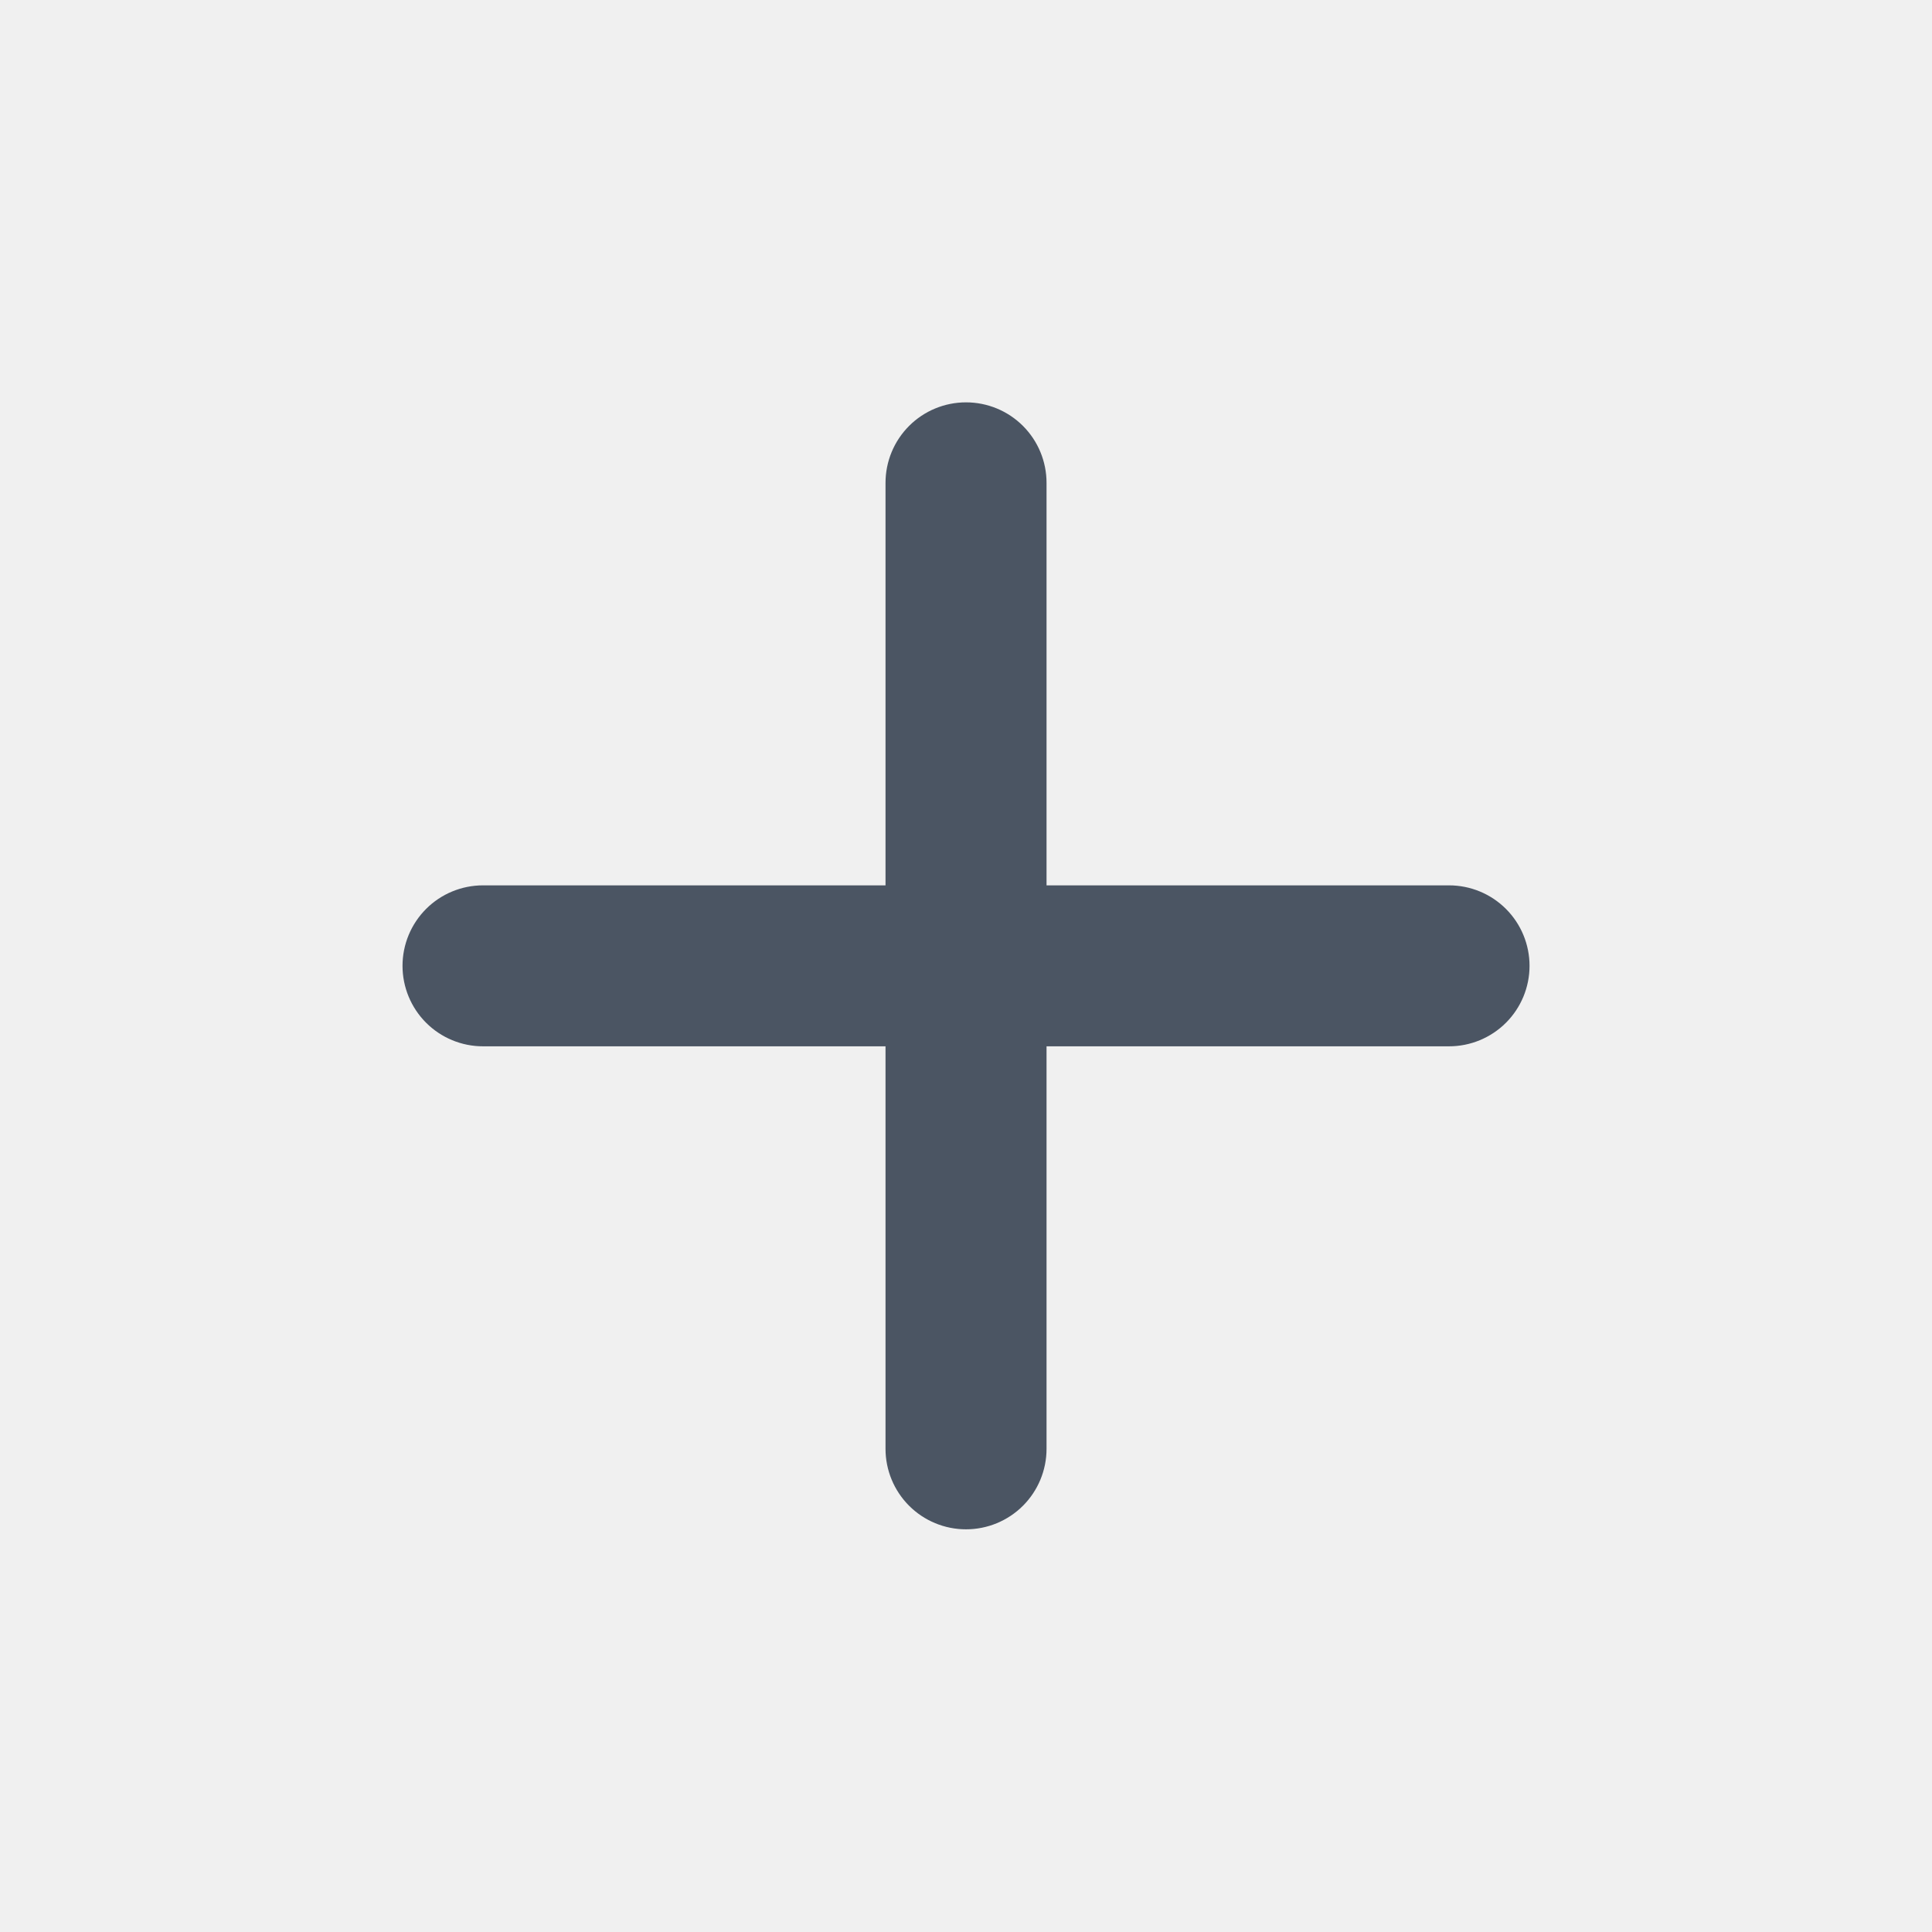
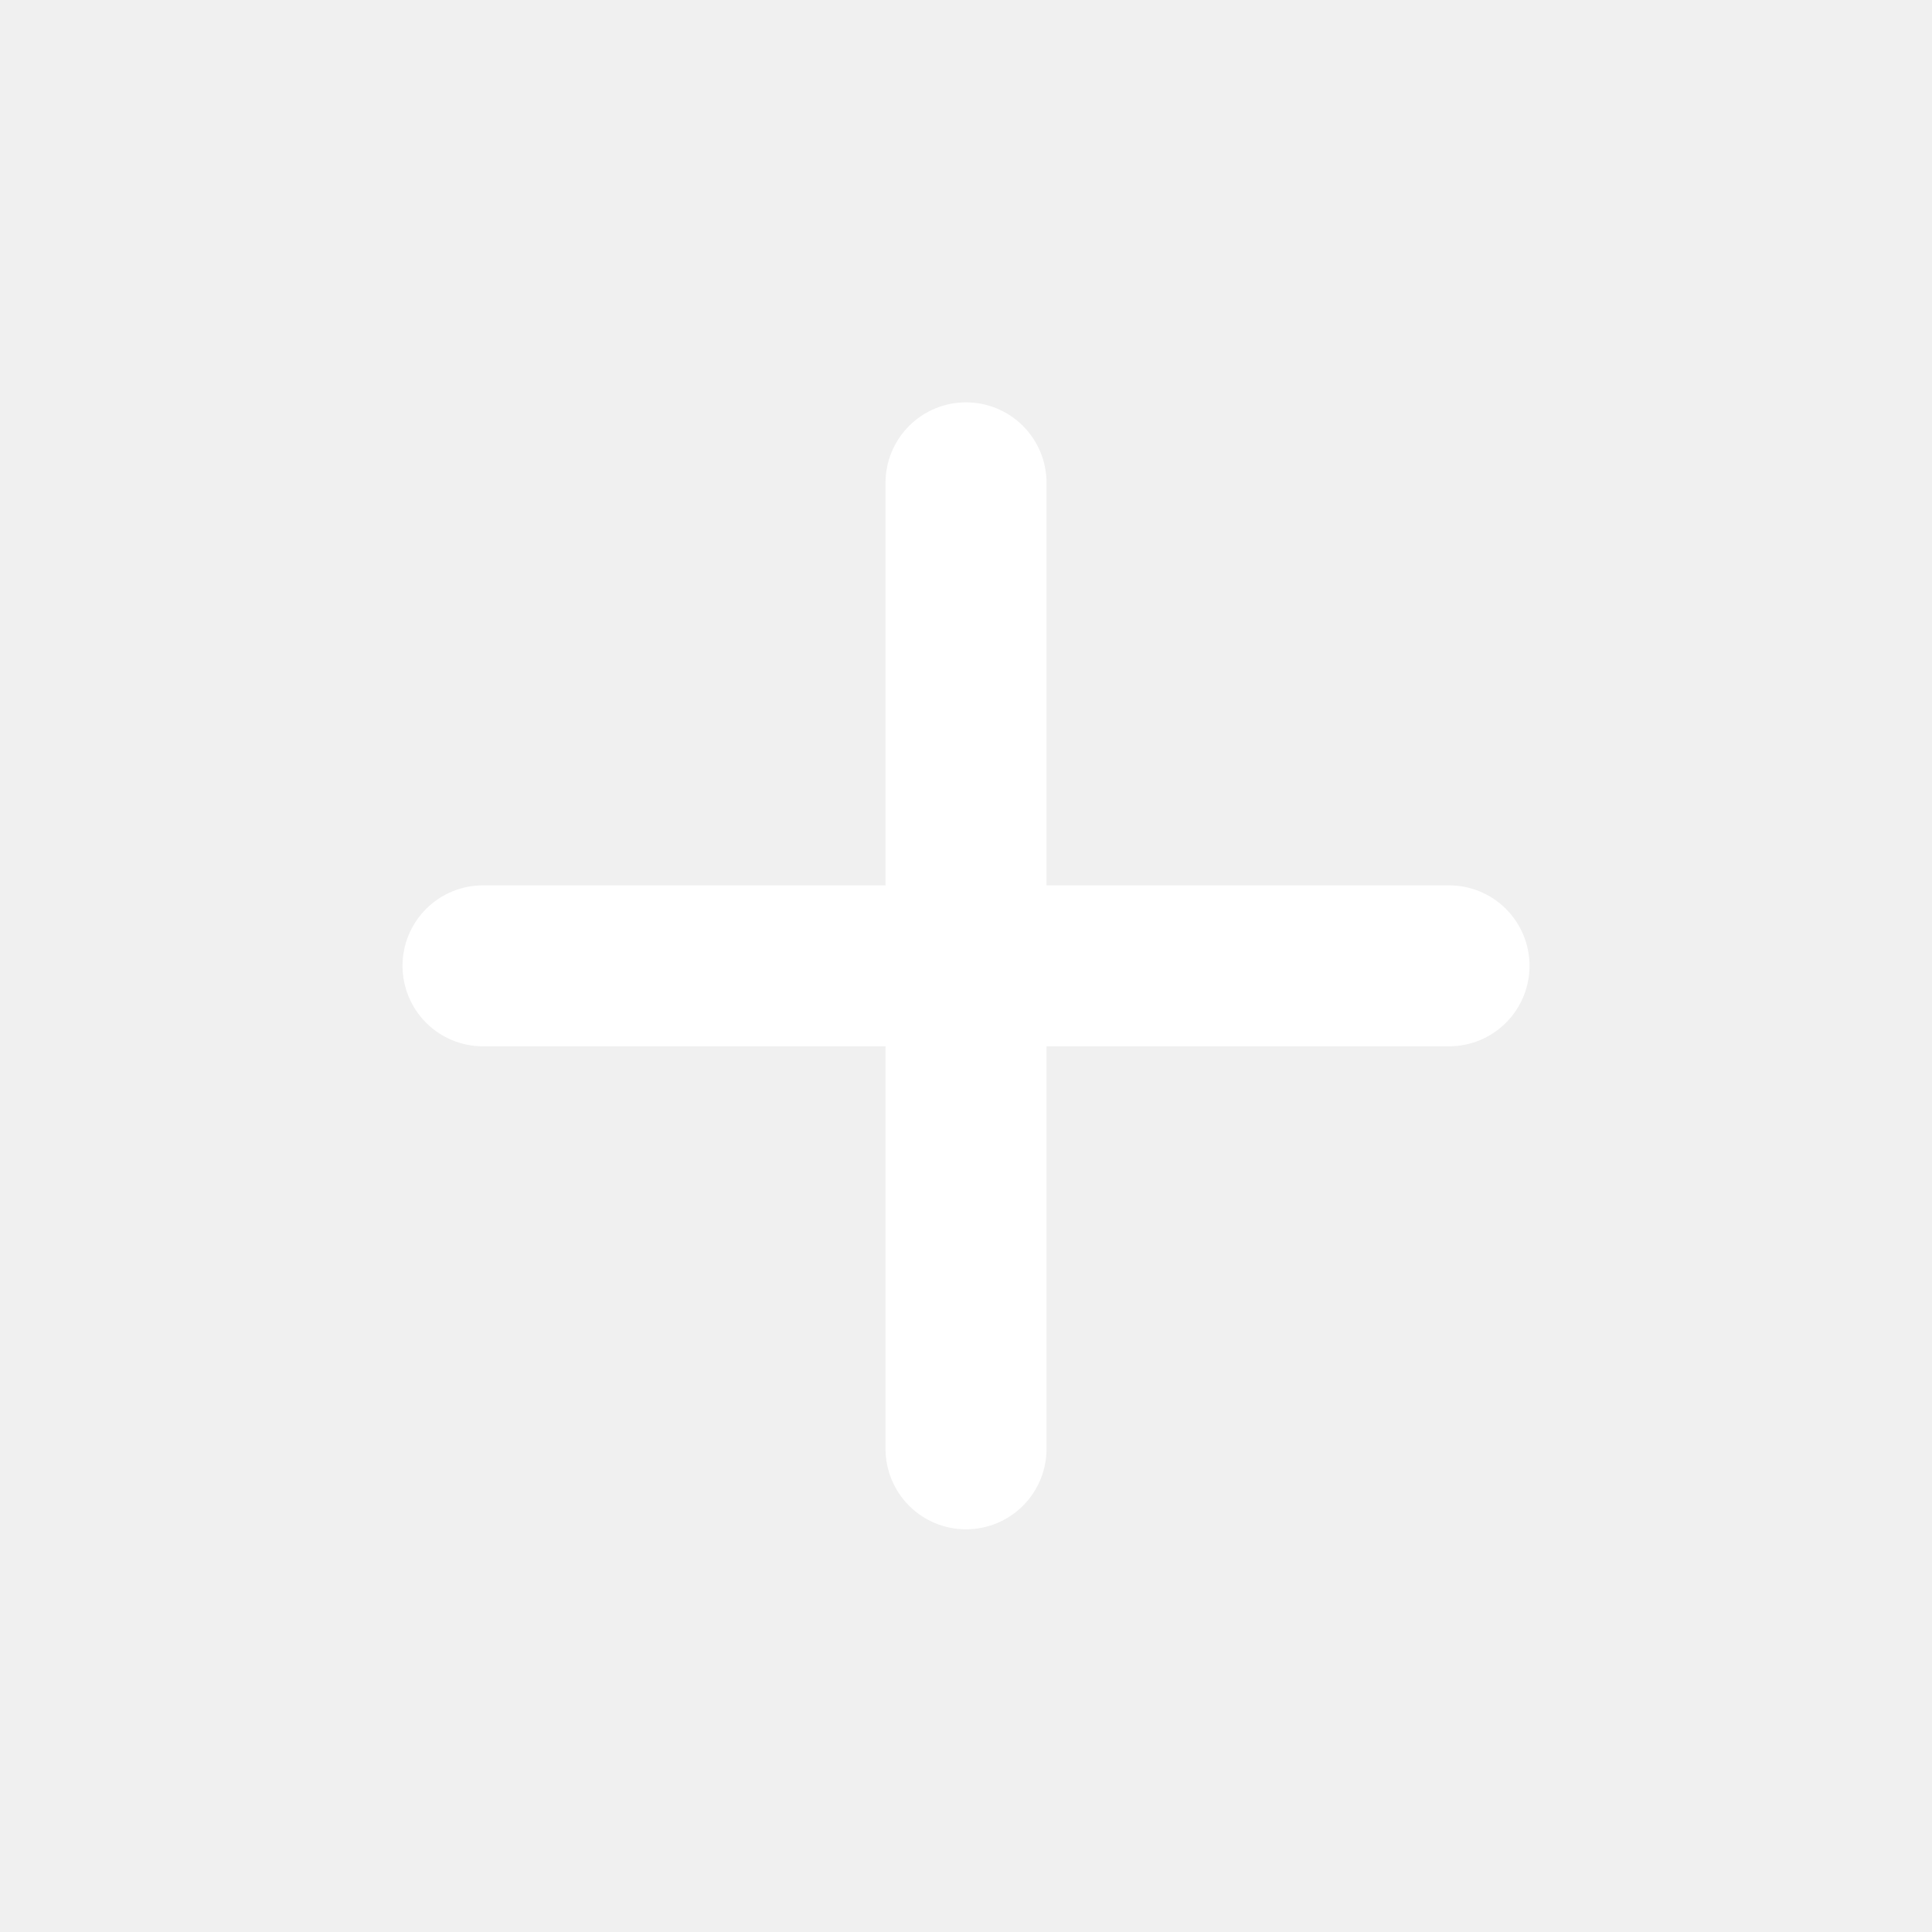
<svg xmlns="http://www.w3.org/2000/svg" width="35" height="35" viewBox="0 0 35 35" fill="none">
-   <path d="M26.25 18.955H18.959V26.247C18.959 26.634 18.805 27.005 18.532 27.278C18.258 27.552 17.887 27.705 17.5 27.705C17.114 27.705 16.743 27.552 16.469 27.278C16.196 27.005 16.042 26.634 16.042 26.247V18.955H8.75C8.364 18.955 7.993 18.802 7.719 18.528C7.446 18.255 7.292 17.884 7.292 17.497C7.292 17.11 7.446 16.739 7.719 16.466C7.993 16.192 8.364 16.039 8.75 16.039H16.042V8.747C16.042 8.36 16.196 7.989 16.469 7.716C16.743 7.442 17.114 7.289 17.5 7.289C17.887 7.289 18.258 7.442 18.532 7.716C18.805 7.989 18.959 8.36 18.959 8.747V16.039H26.25C26.637 16.039 27.008 16.192 27.282 16.466C27.555 16.739 27.709 17.11 27.709 17.497C27.709 17.884 27.555 18.255 27.282 18.528C27.008 18.802 26.637 18.955 26.25 18.955Z" fill="#4B5563" />
+   <path d="M26.25 18.955H18.959V26.247C18.959 26.634 18.805 27.005 18.532 27.278C18.258 27.552 17.887 27.705 17.5 27.705C17.114 27.705 16.743 27.552 16.469 27.278C16.196 27.005 16.042 26.634 16.042 26.247V18.955H8.75C8.364 18.955 7.993 18.802 7.719 18.528C7.446 18.255 7.292 17.884 7.292 17.497C7.292 17.11 7.446 16.739 7.719 16.466C7.993 16.192 8.364 16.039 8.75 16.039H16.042V8.747C16.042 8.36 16.196 7.989 16.469 7.716C16.743 7.442 17.114 7.289 17.5 7.289C17.887 7.289 18.258 7.442 18.532 7.716C18.805 7.989 18.959 8.36 18.959 8.747V16.039H26.25C26.637 16.039 27.008 16.192 27.282 16.466C27.555 16.739 27.709 17.11 27.709 17.497C27.709 17.884 27.555 18.255 27.282 18.528C27.008 18.802 26.637 18.955 26.25 18.955Z" fill="#ffffff" />
</svg>
